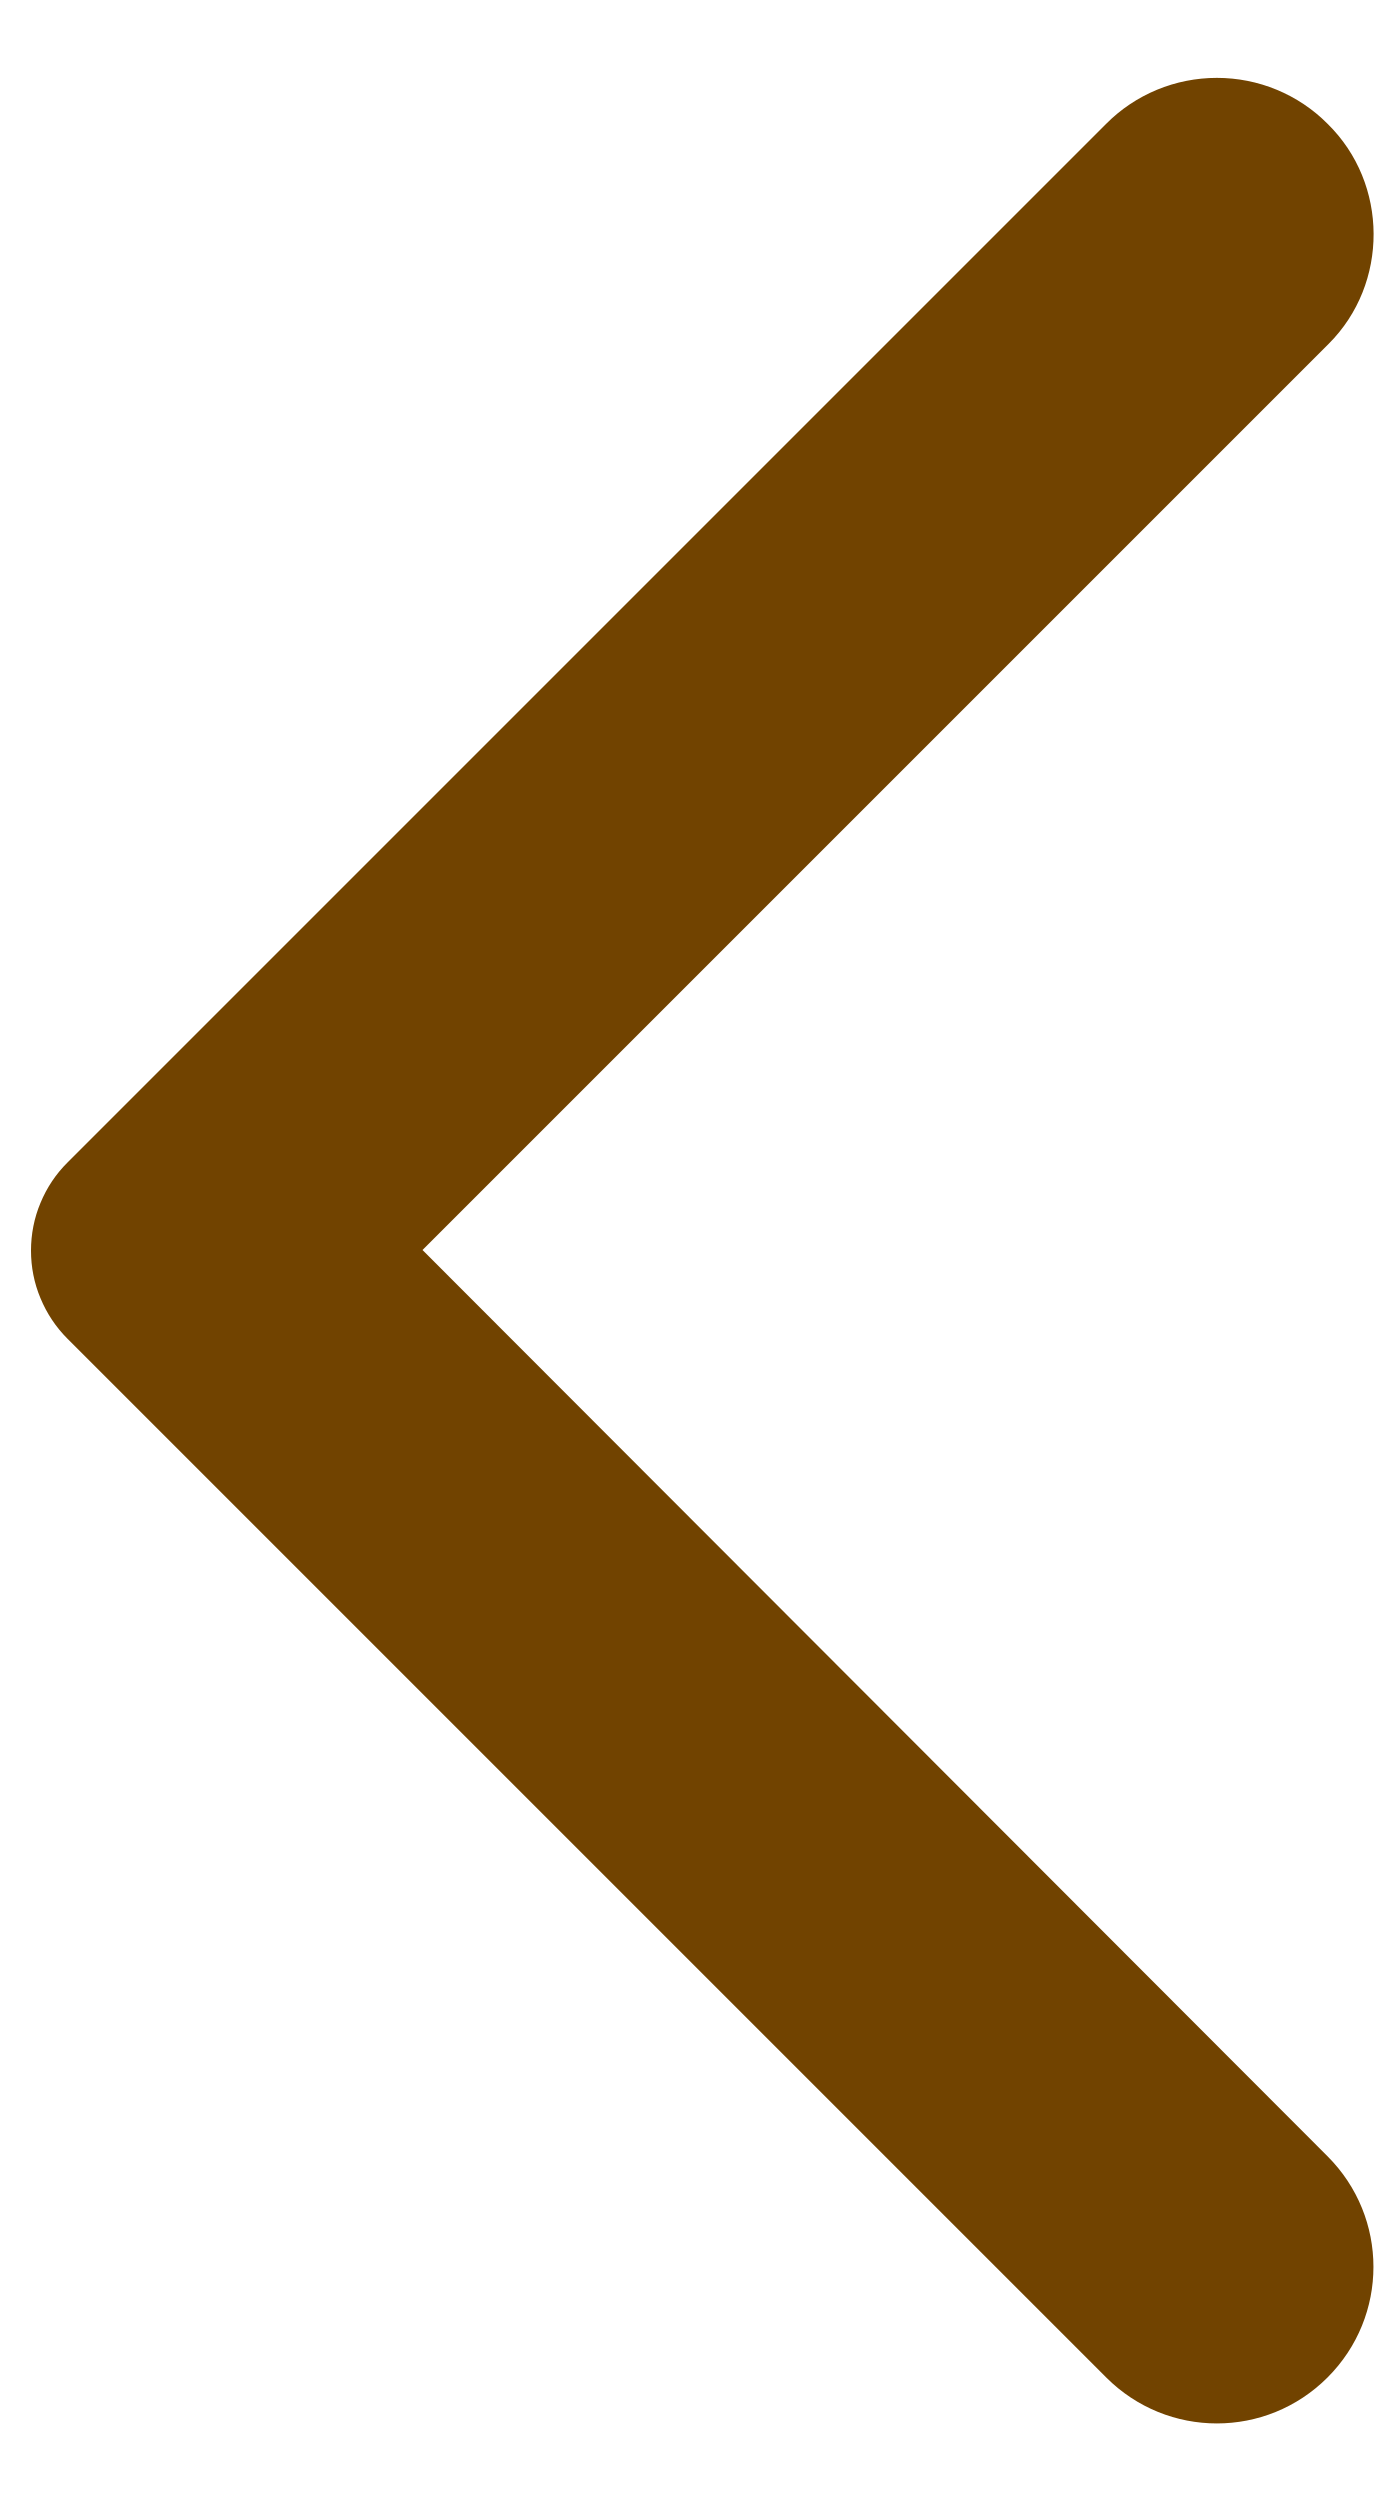
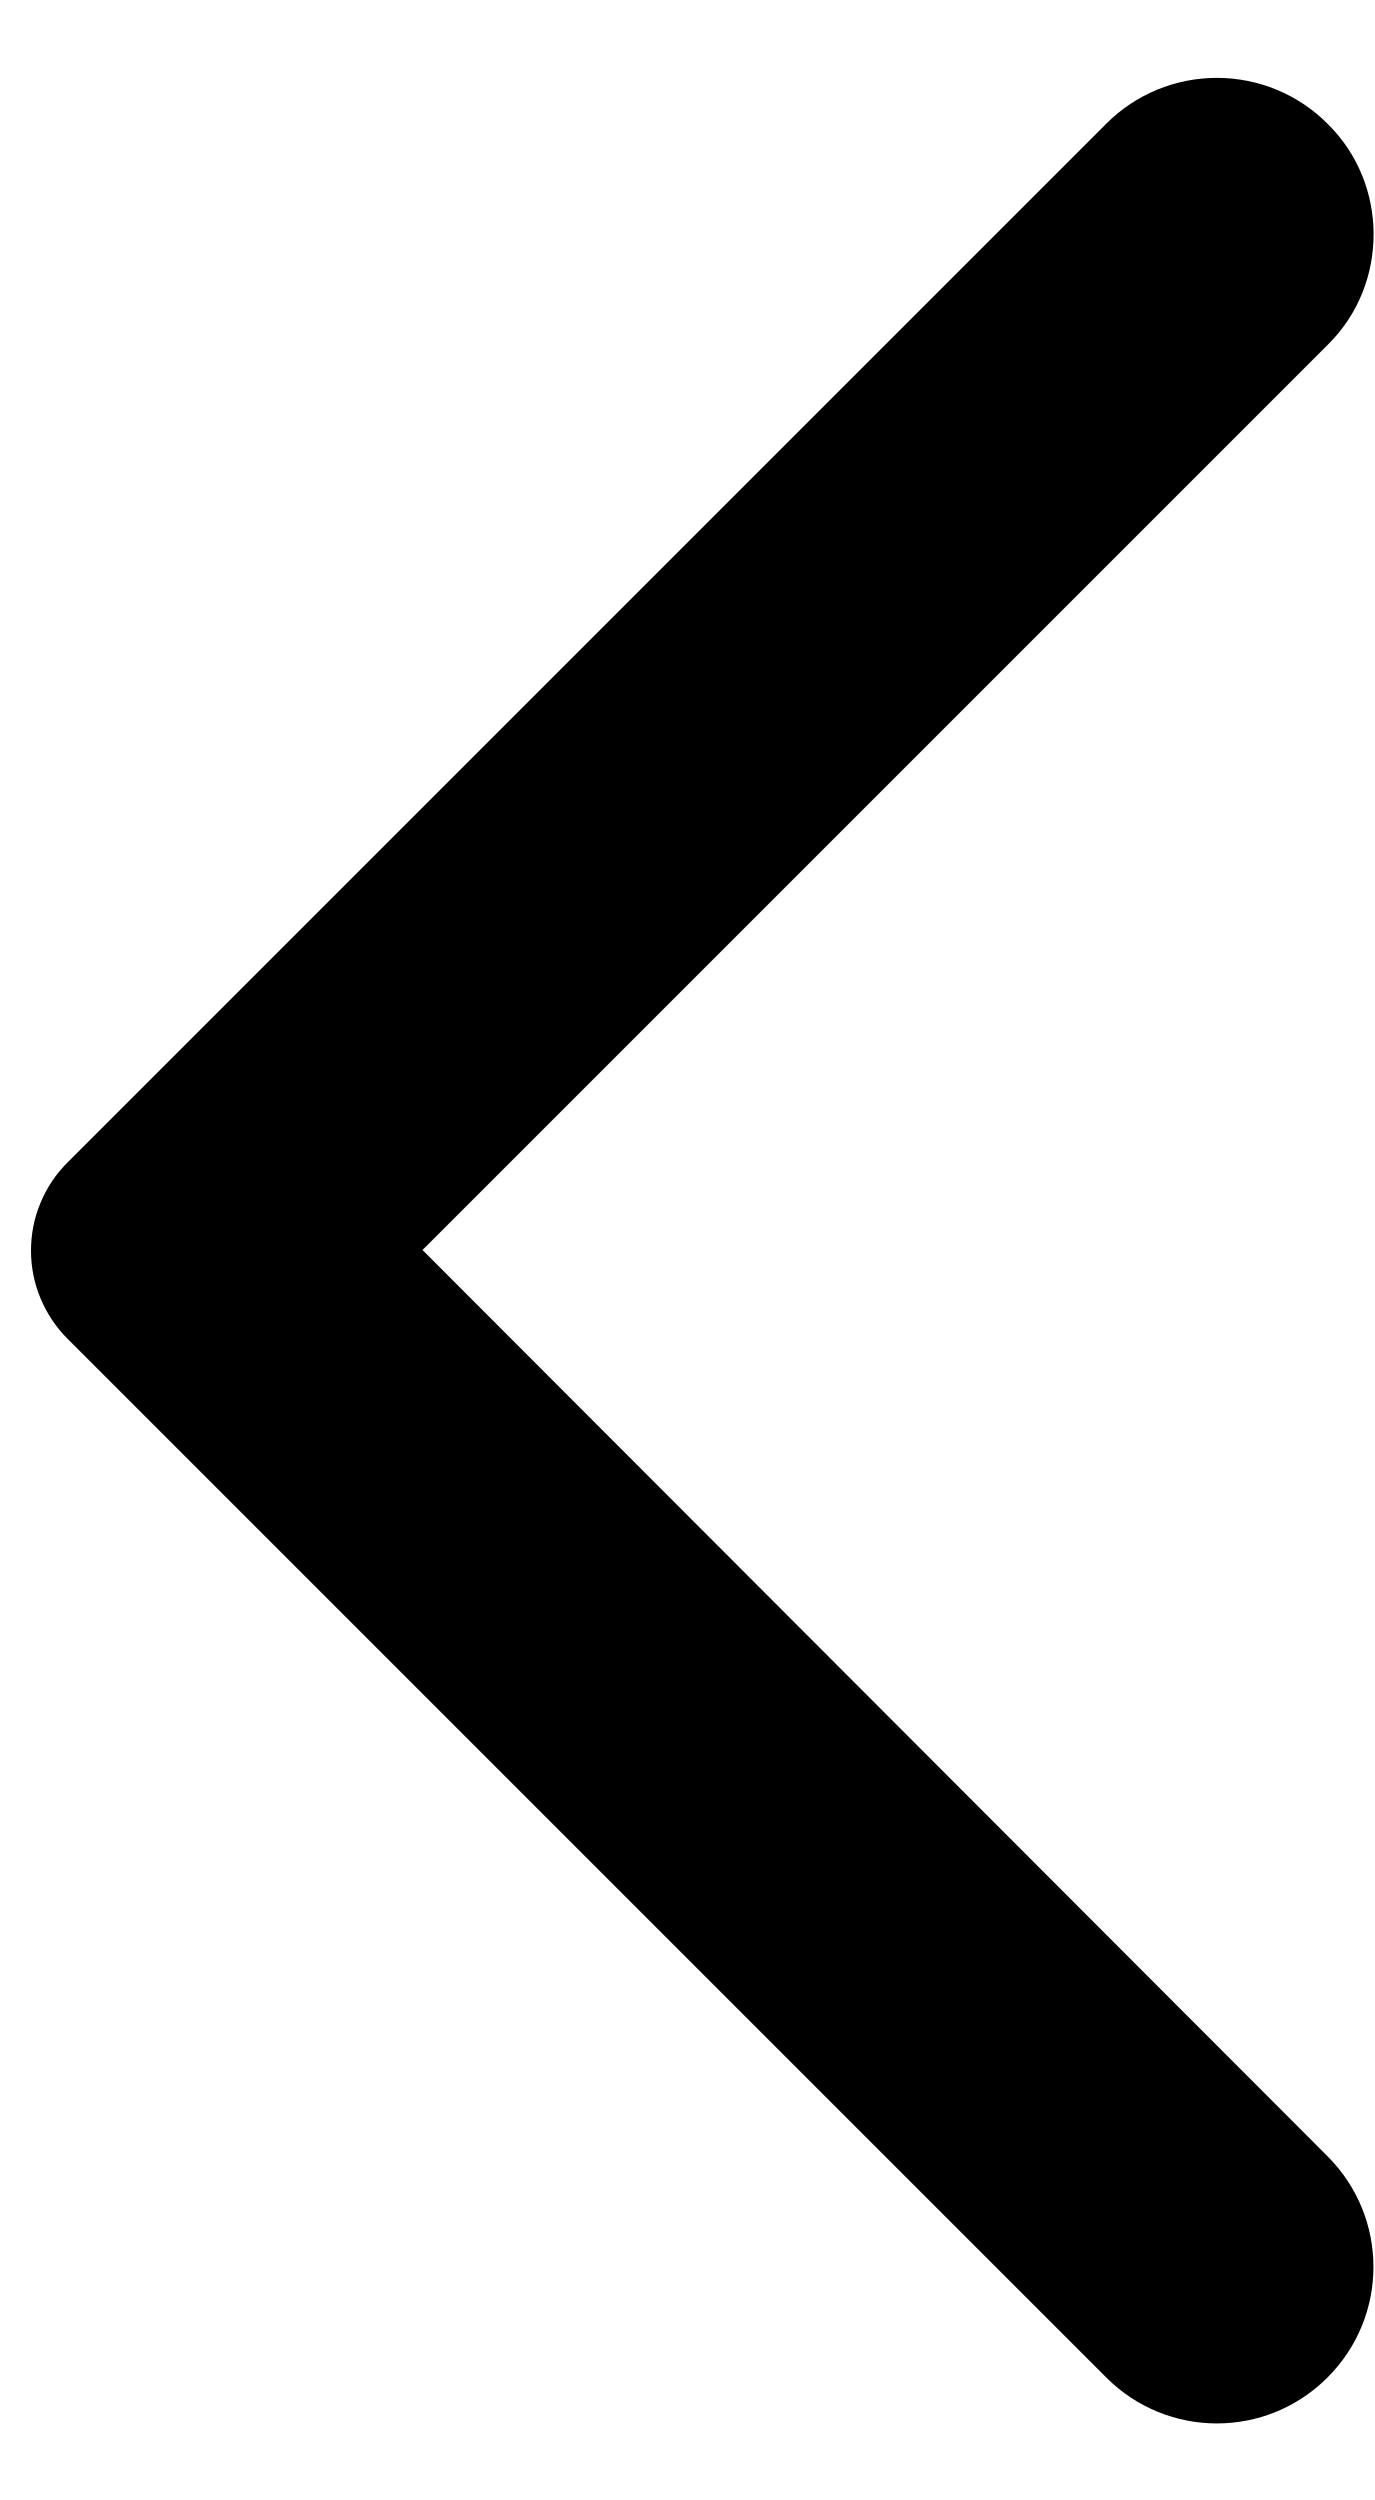
- <svg xmlns="http://www.w3.org/2000/svg" width="11" height="20" viewBox="0 0 11 20" fill="none">
-   <path d="M10.62 0.99C10.504 0.873 10.366 0.781 10.214 0.718C10.062 0.655 9.899 0.623 9.735 0.623C9.571 0.623 9.408 0.655 9.256 0.718C9.104 0.781 8.966 0.873 8.85 0.99L0.54 9.3C0.447 9.392 0.374 9.502 0.324 9.623C0.273 9.744 0.248 9.874 0.248 10.005C0.248 10.136 0.273 10.265 0.324 10.386C0.374 10.507 0.447 10.617 0.54 10.71L8.85 19.02C9.34 19.51 10.13 19.51 10.62 19.02C11.11 18.53 11.11 17.74 10.62 17.25L3.38 10L10.63 2.75C11.11 2.27 11.11 1.47 10.62 0.99Z" fill="#714300" />
+ <svg xmlns="http://www.w3.org/2000/svg" viewBox="0 0 11 20" fill="none">
+   <path d="M10.62 0.99C10.504 0.873 10.366 0.781 10.214 0.718C10.062 0.655 9.899 0.623 9.735 0.623C9.571 0.623 9.408 0.655 9.256 0.718C9.104 0.781 8.966 0.873 8.85 0.99L0.54 9.3C0.447 9.392 0.374 9.502 0.324 9.623C0.273 9.744 0.248 9.874 0.248 10.005C0.248 10.136 0.273 10.265 0.324 10.386C0.374 10.507 0.447 10.617 0.54 10.71L8.85 19.02C9.34 19.51 10.13 19.51 10.62 19.02C11.11 18.53 11.11 17.74 10.62 17.25L3.38 10L10.63 2.75C11.11 2.27 11.11 1.47 10.62 0.99Z" fill="currentColor" />
</svg>
